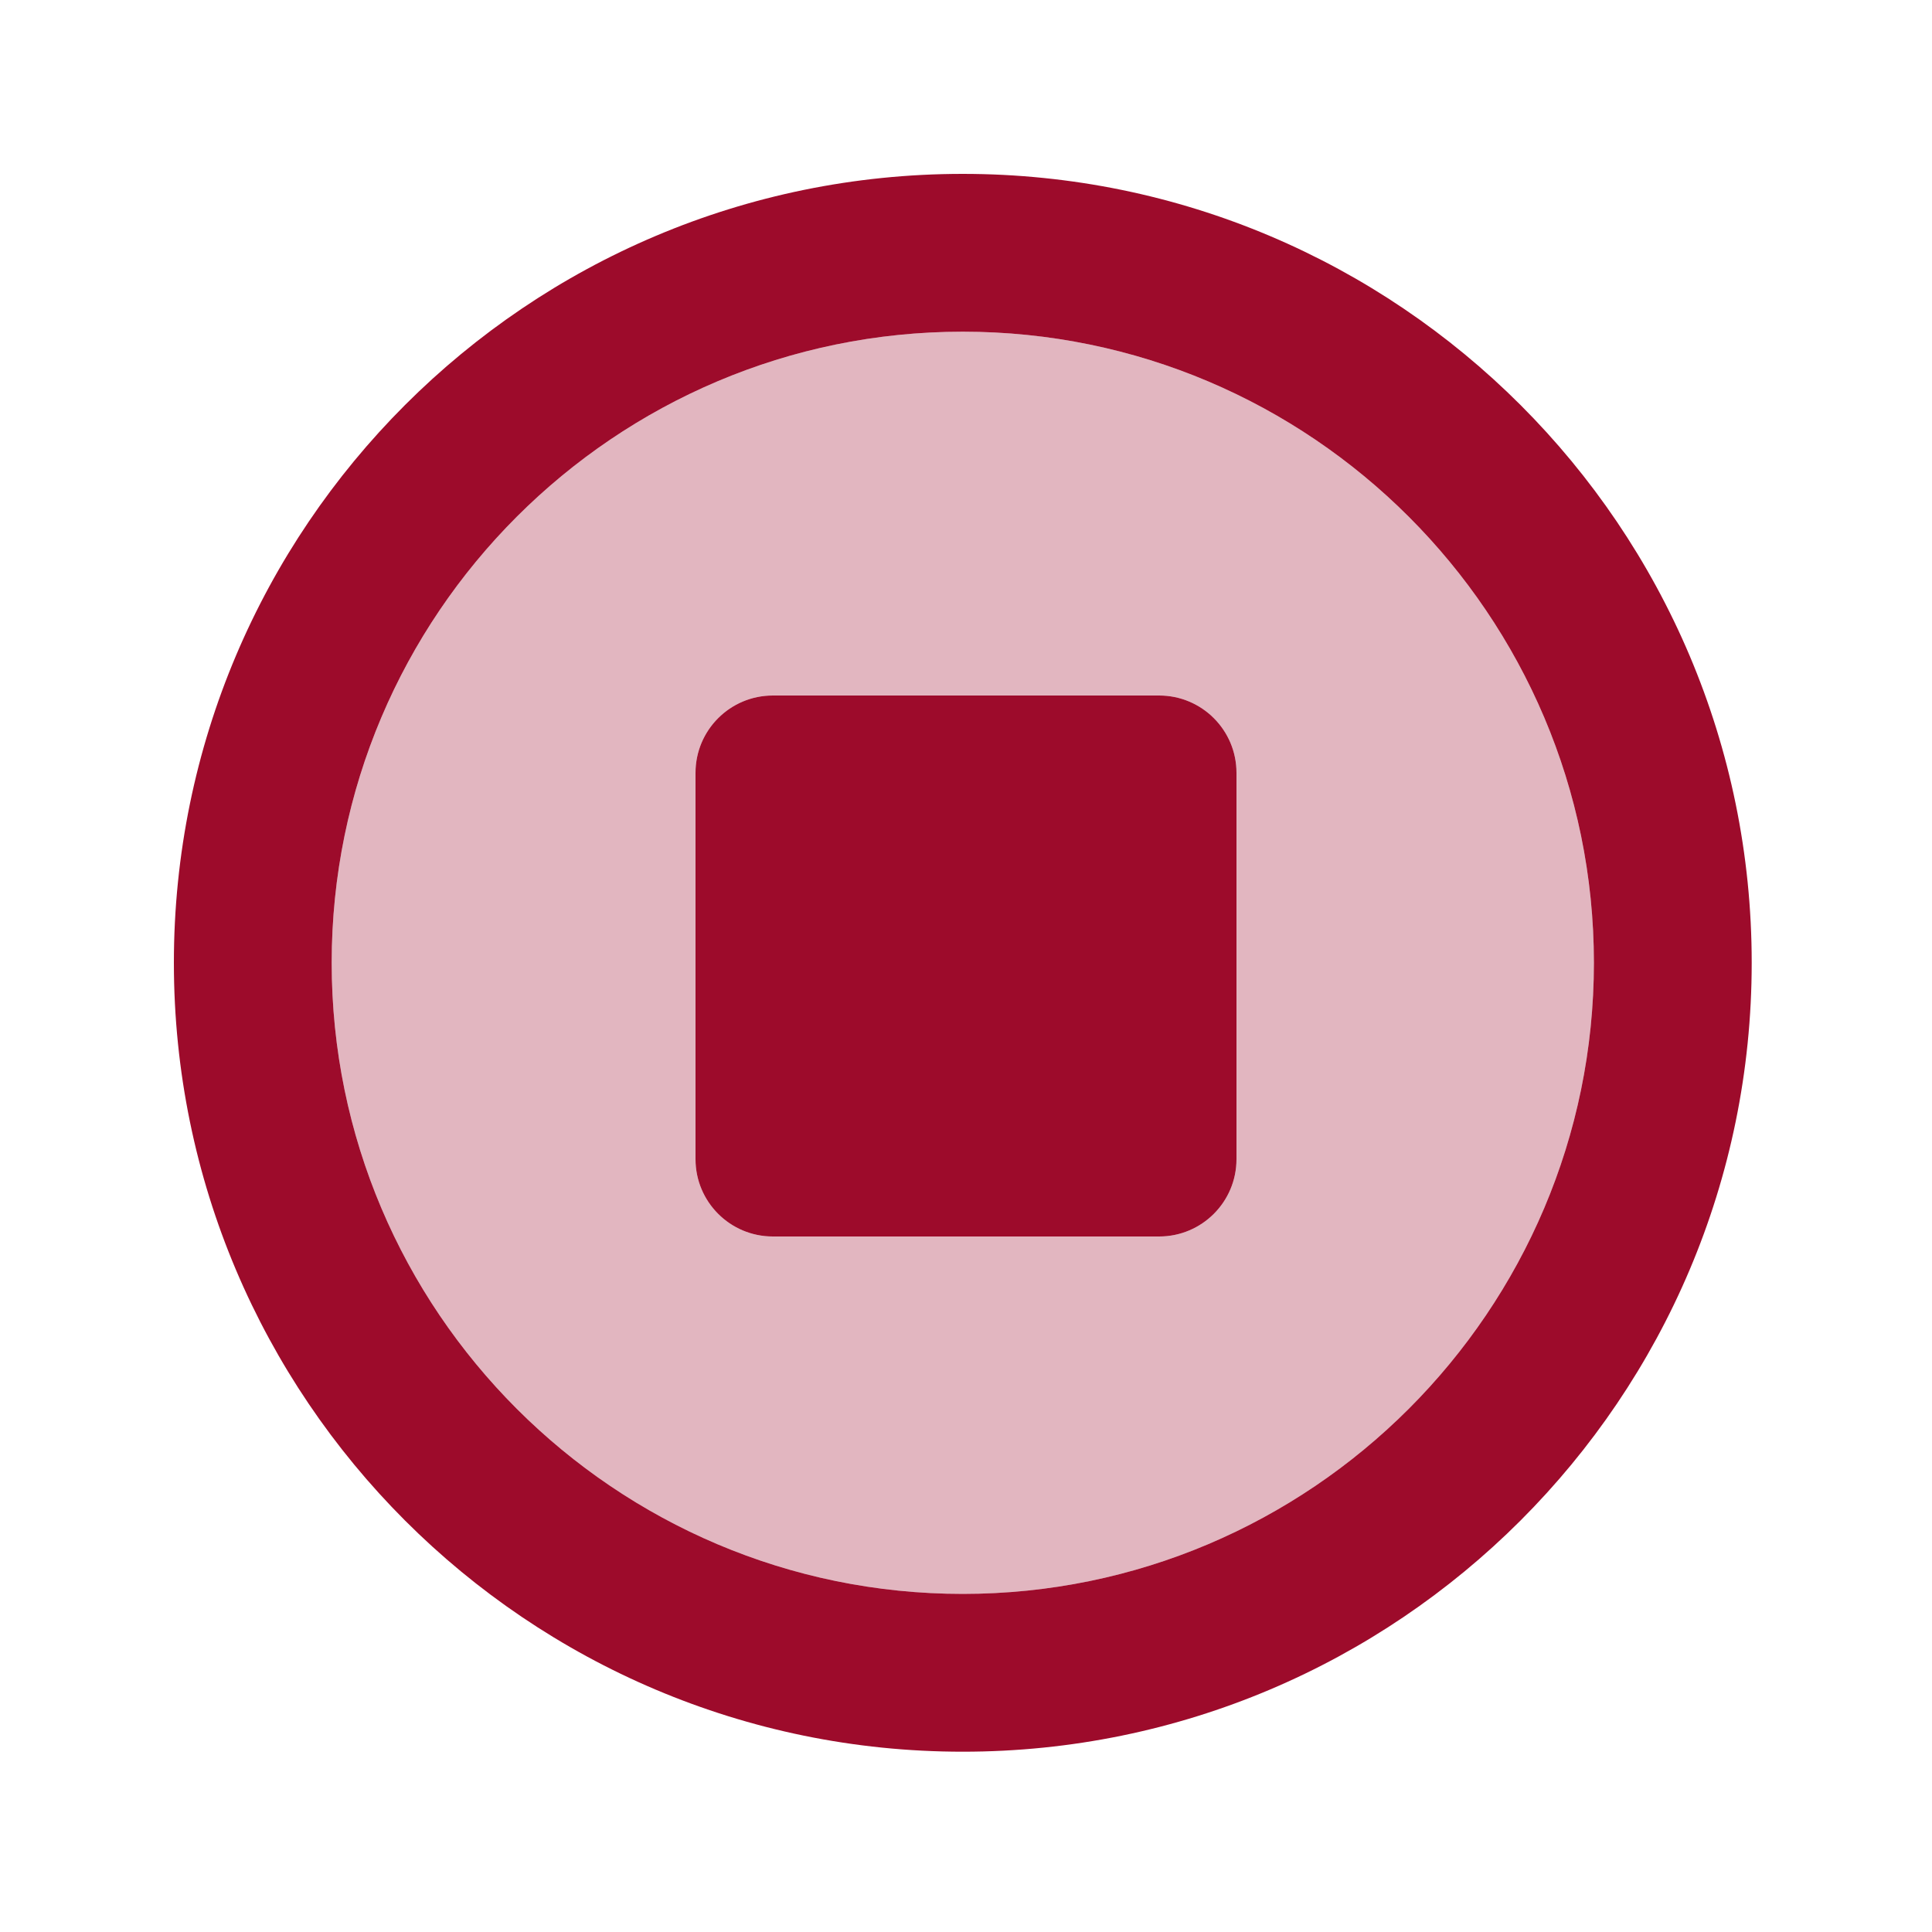
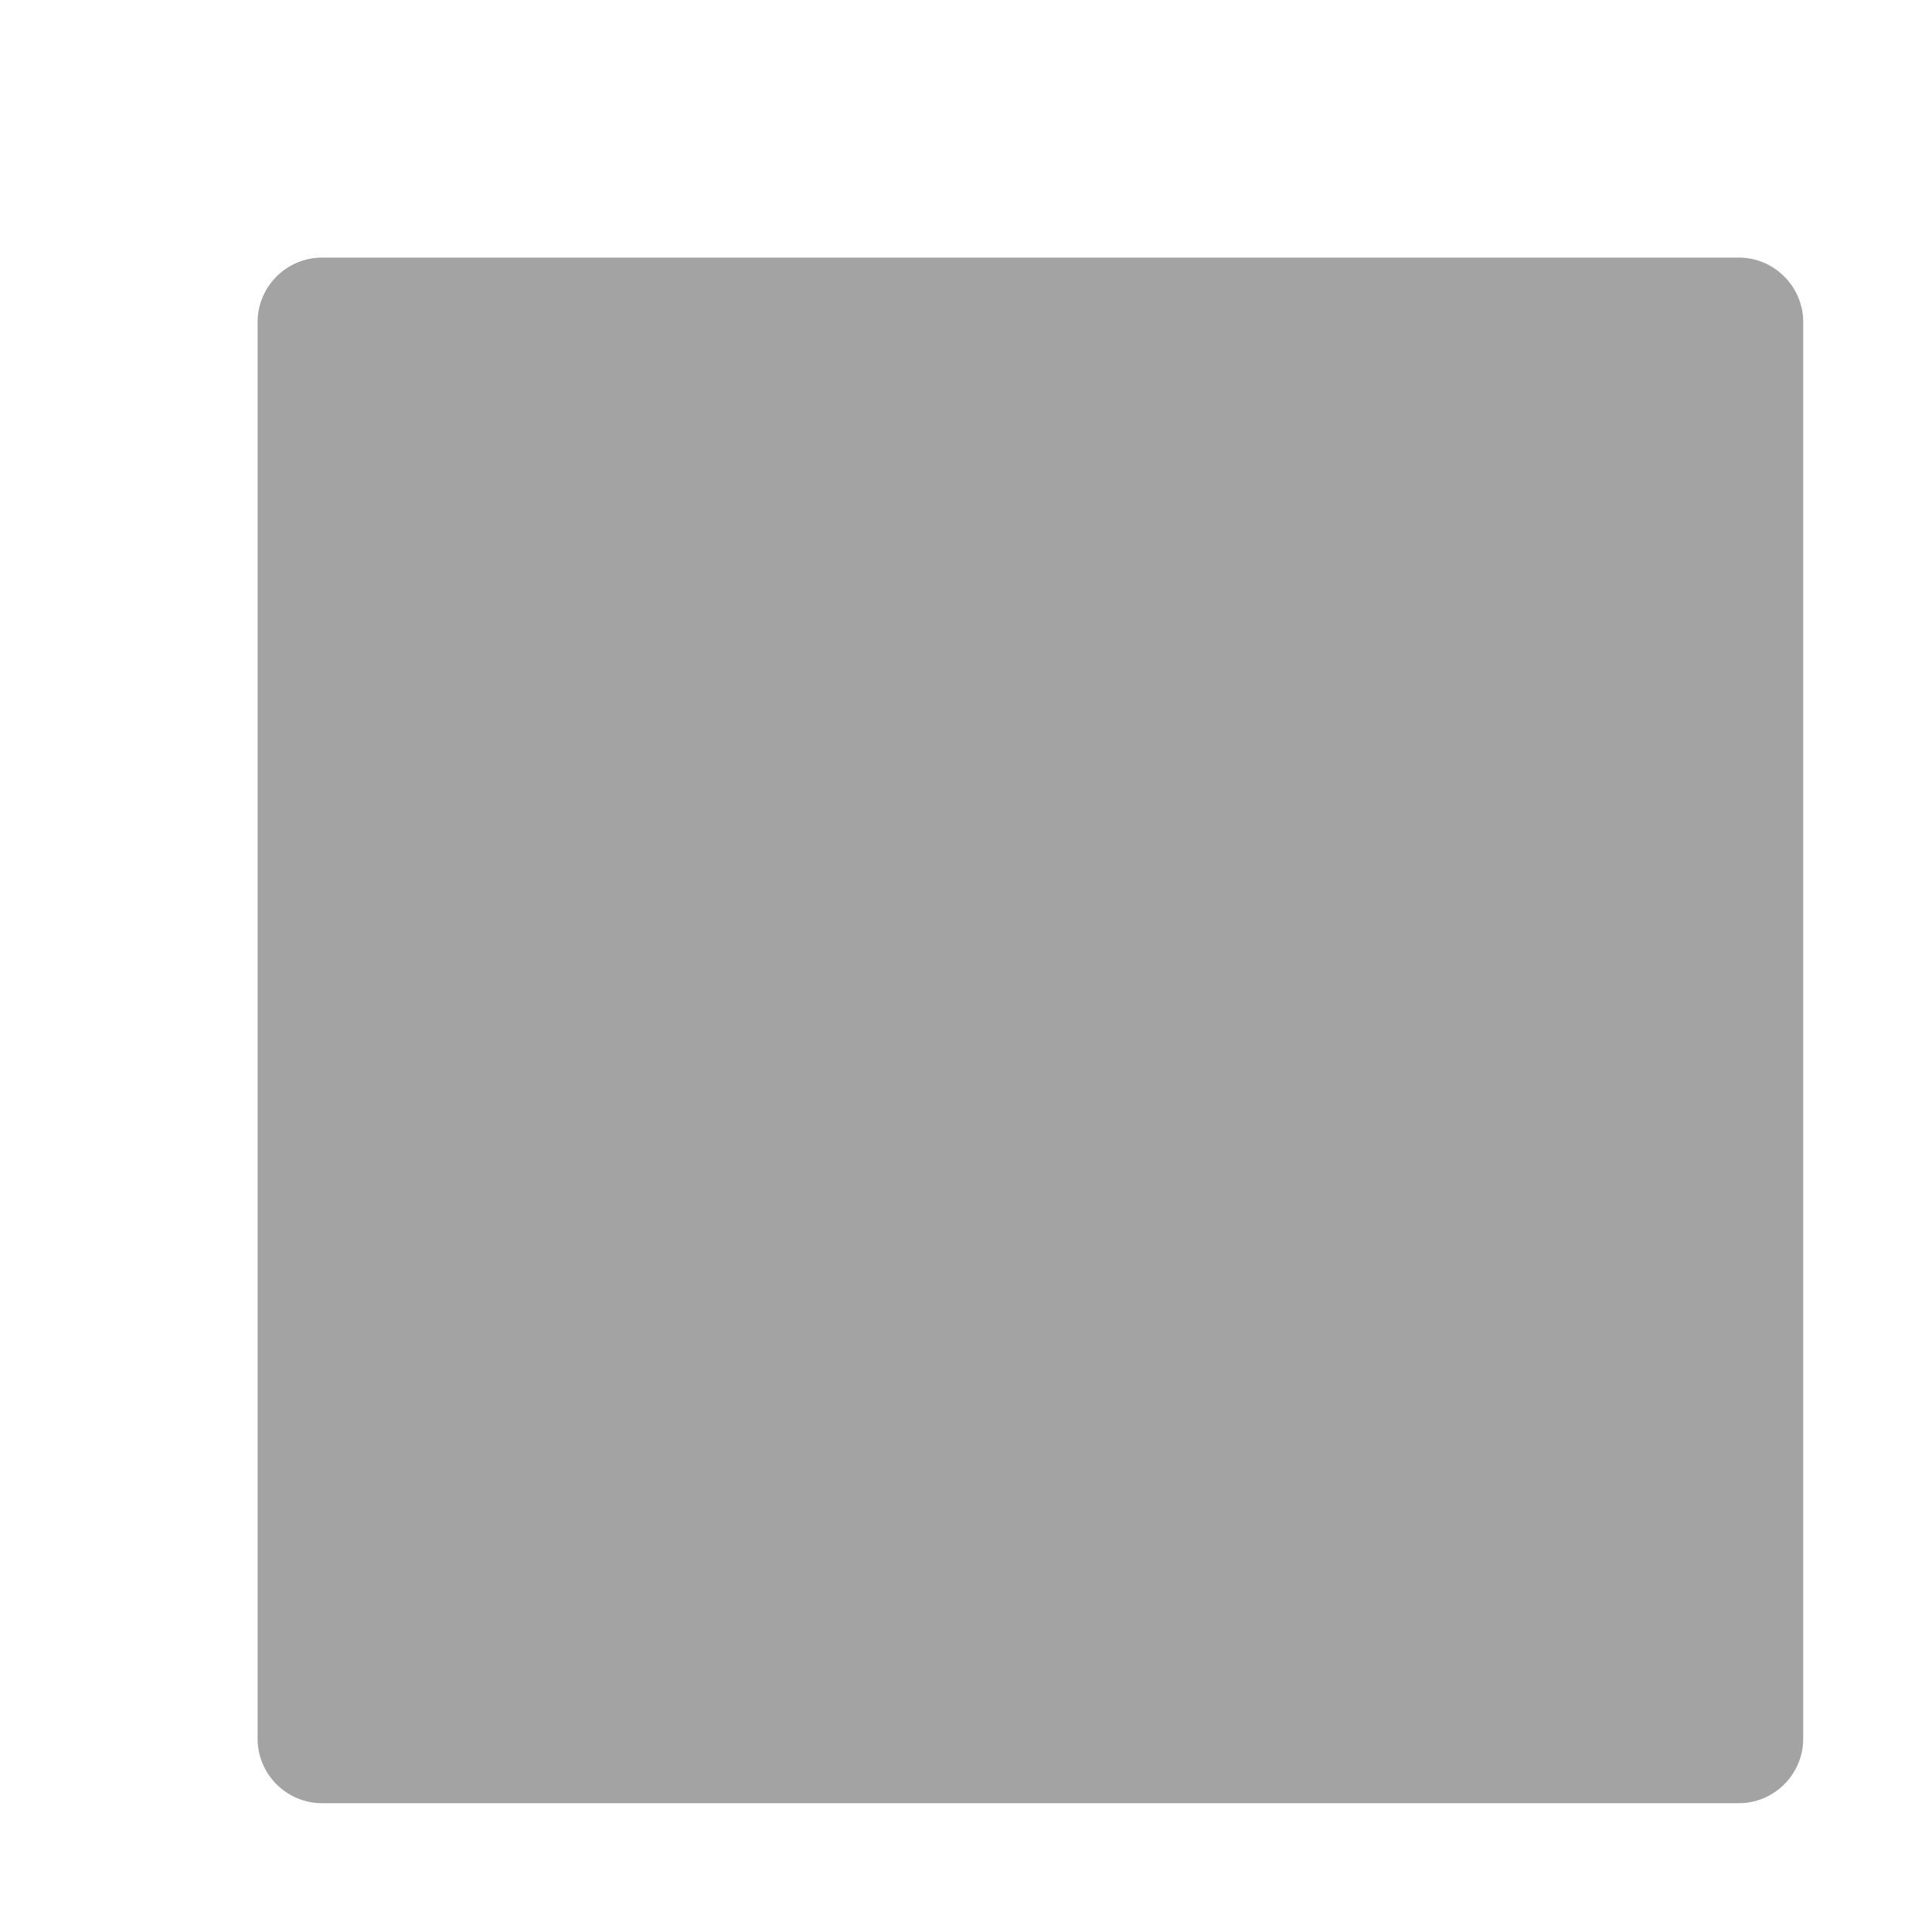
- <svg xmlns="http://www.w3.org/2000/svg" width="25px" height="25px" viewBox="0 0 25 25" version="1.1">
-   <g id="Artboard" stroke="none" stroke-width="1" fill="none" fill-rule="evenodd">
-     <g id="stop-dark" transform="translate(2, 2)" fill="#9D0B2B" fill-rule="nonzero">
-       <g id="Group-2" transform="translate(0.25, 0.25)">
-         <path d="M10.208,18.375 C14.71,18.375 18.375,14.71 18.375,10.208 C18.375,5.706 14.71,2.042 10.208,2.042 C5.706,2.042 2.042,5.706 2.042,10.208 C2.042,14.71 5.706,18.375 10.208,18.375 Z M7.75,6.75 L12.75,6.75 C13.302,6.75 13.75,7.198 13.75,7.75 L13.75,12.75 C13.75,13.302 13.302,13.75 12.75,13.75 L7.75,13.75 C7.198,13.75 6.75,13.302 6.75,12.75 L6.75,7.75 C6.75,7.198 7.198,6.75 7.75,6.75 Z" id="Shape" opacity="0.3" />
-         <path d="M10.208,20.417 C15.843,20.417 20.417,15.843 20.417,10.208 C20.417,4.573 15.843,0 10.208,0 C4.573,0 0,4.573 0,10.208 C0,15.843 4.573,20.417 10.208,20.417 Z M10.208,2.042 C14.71,2.042 18.375,5.706 18.375,10.208 C18.375,14.71 14.71,18.375 10.208,18.375 C5.706,18.375 2.042,14.71 2.042,10.208 C2.042,5.706 5.706,2.042 10.208,2.042 Z M7.75,6.75 L12.75,6.75 C13.302,6.75 13.75,7.198 13.75,7.75 L13.75,12.75 C13.75,13.302 13.302,13.75 12.75,13.75 L7.75,13.75 C7.198,13.75 6.75,13.302 6.75,12.75 L6.75,7.75 C6.75,7.198 7.198,6.75 7.75,6.75 Z" id="Shape" />
-       </g>
-     </g>
-   </g>
+ <svg xmlns="http://www.w3.org/2000/svg" id="Layer_1" style="enable-background:new 0 0 30 30;" version="1.1" viewBox="0 0 30 30" xml:space="preserve">
+   <path fill="#A3A3A3" d="M28,27c0,0.55-0.45,1-1,1H5c-0.55,0-1-0.45-1-1V5c0-0.55,0.45-1,1-1h22c0.55,0,1,0.45,1,1V27z" />
</svg>
